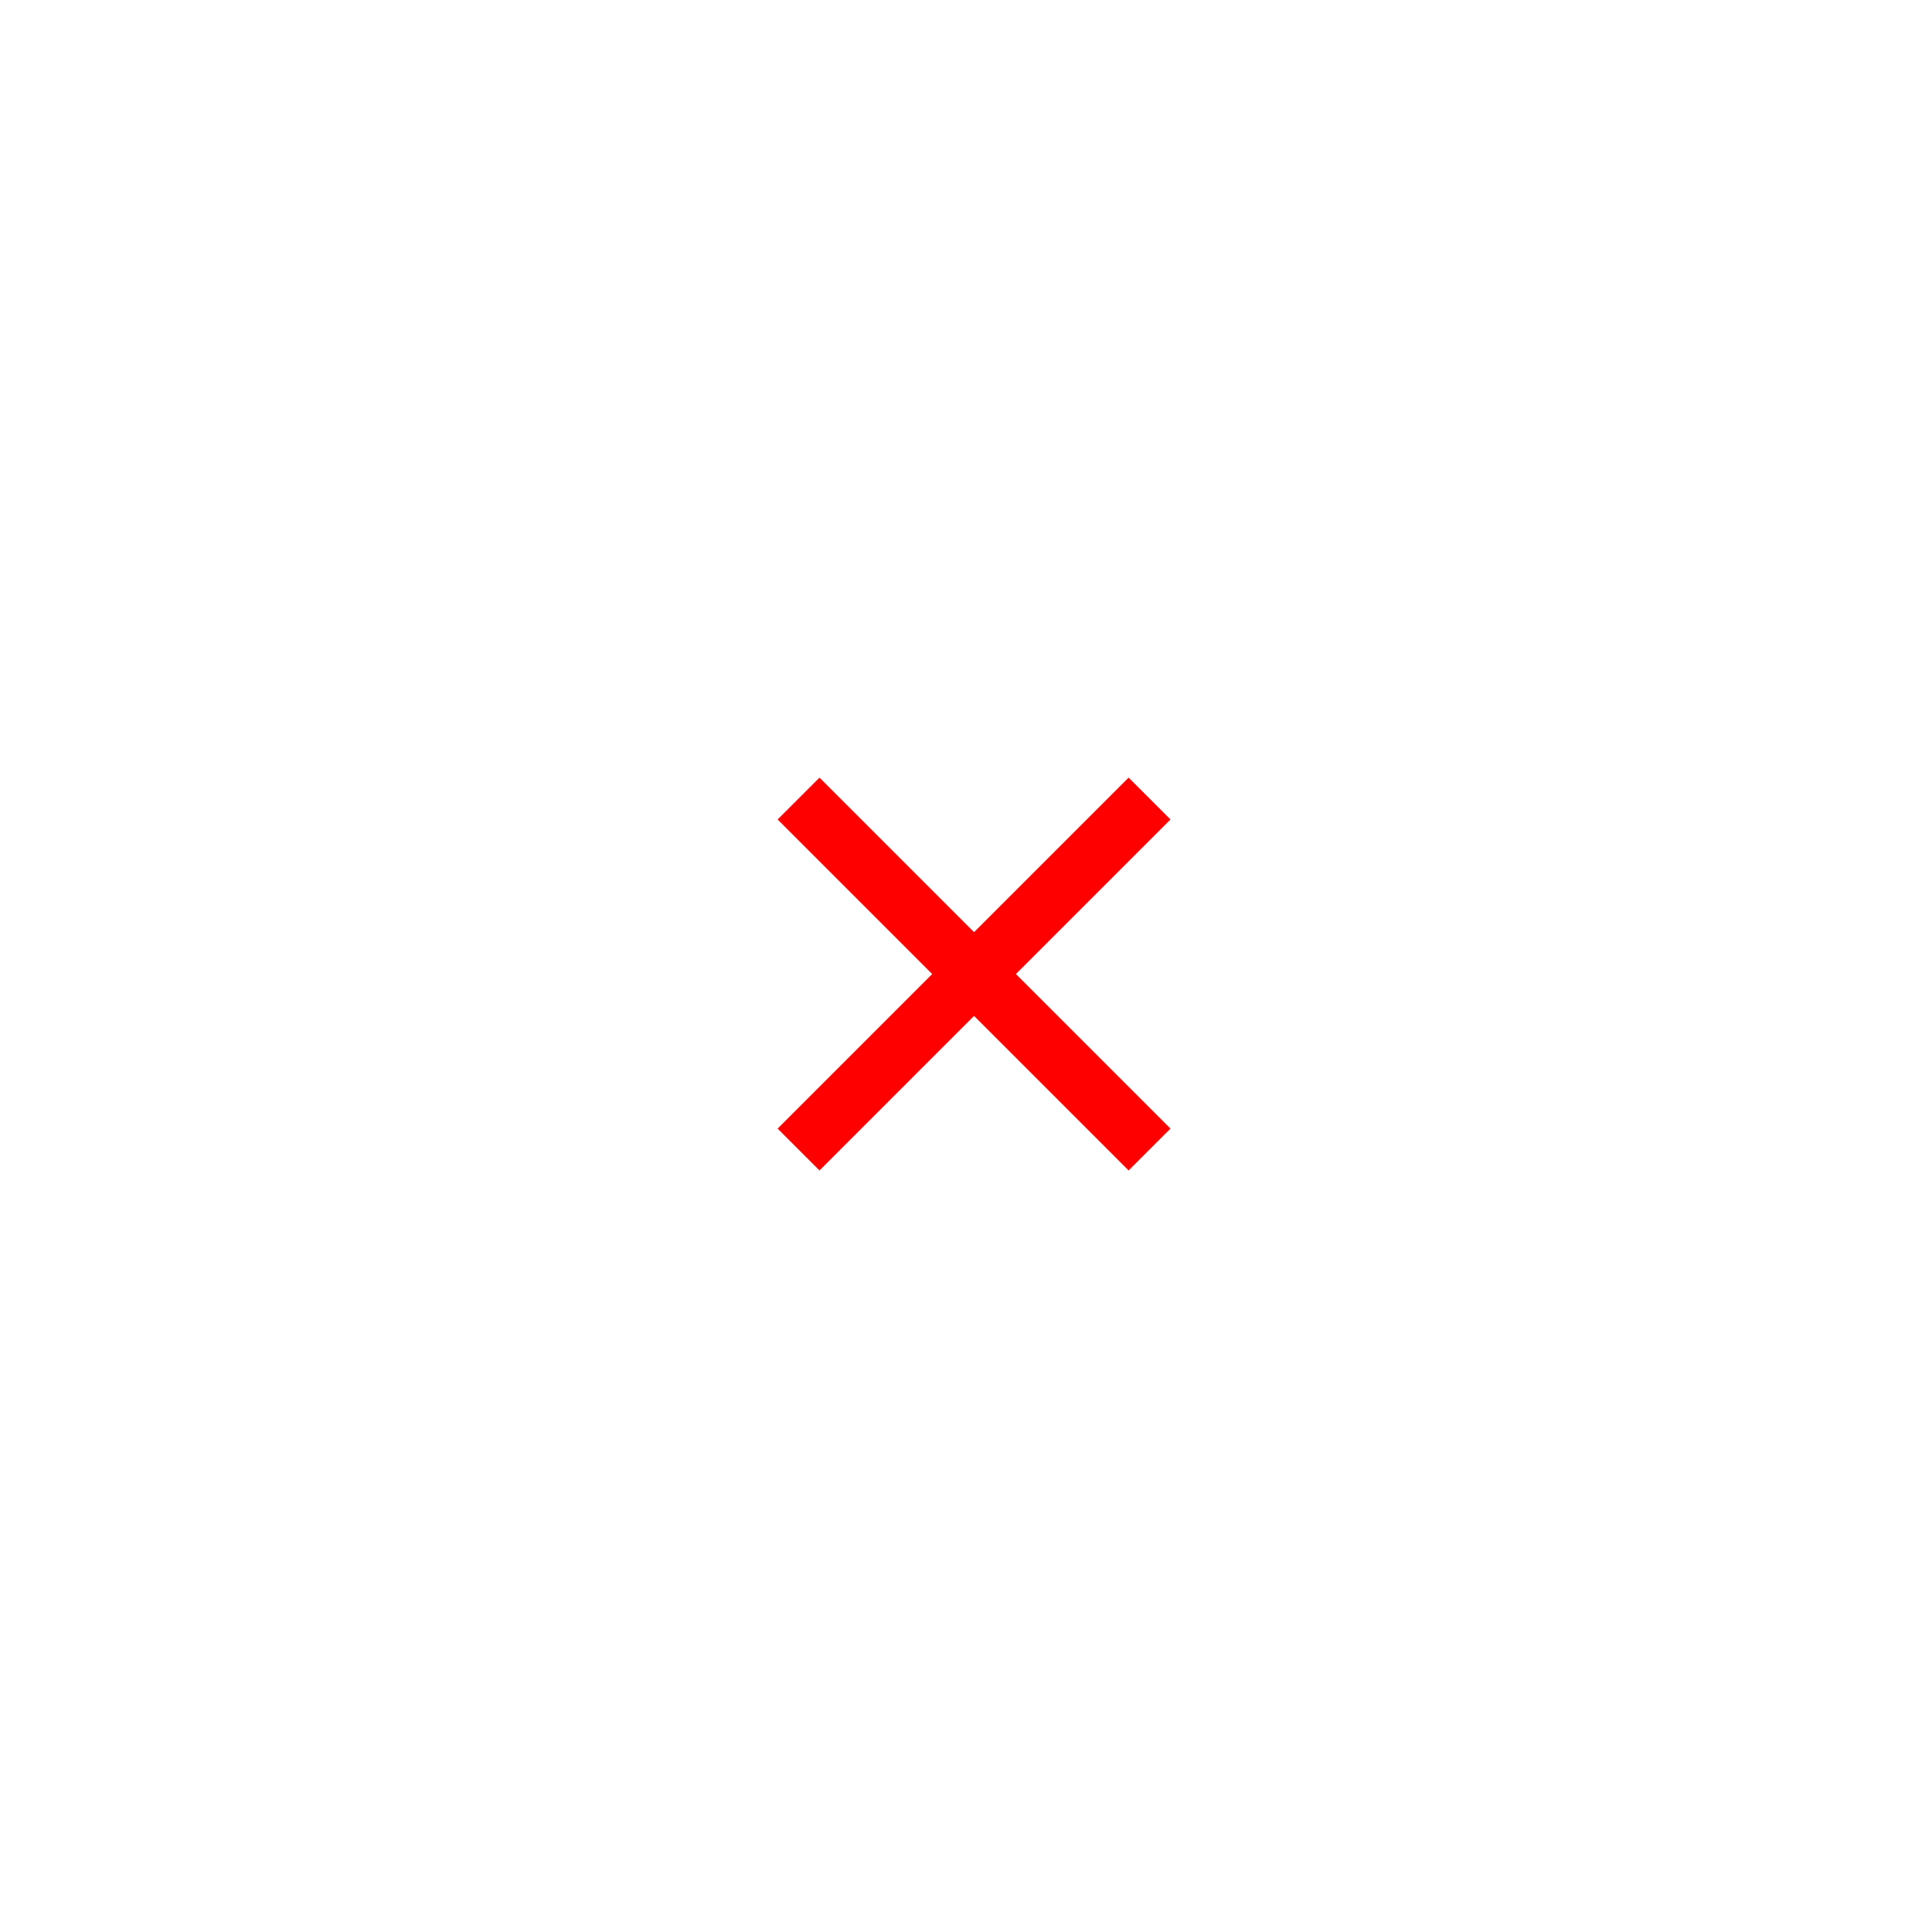
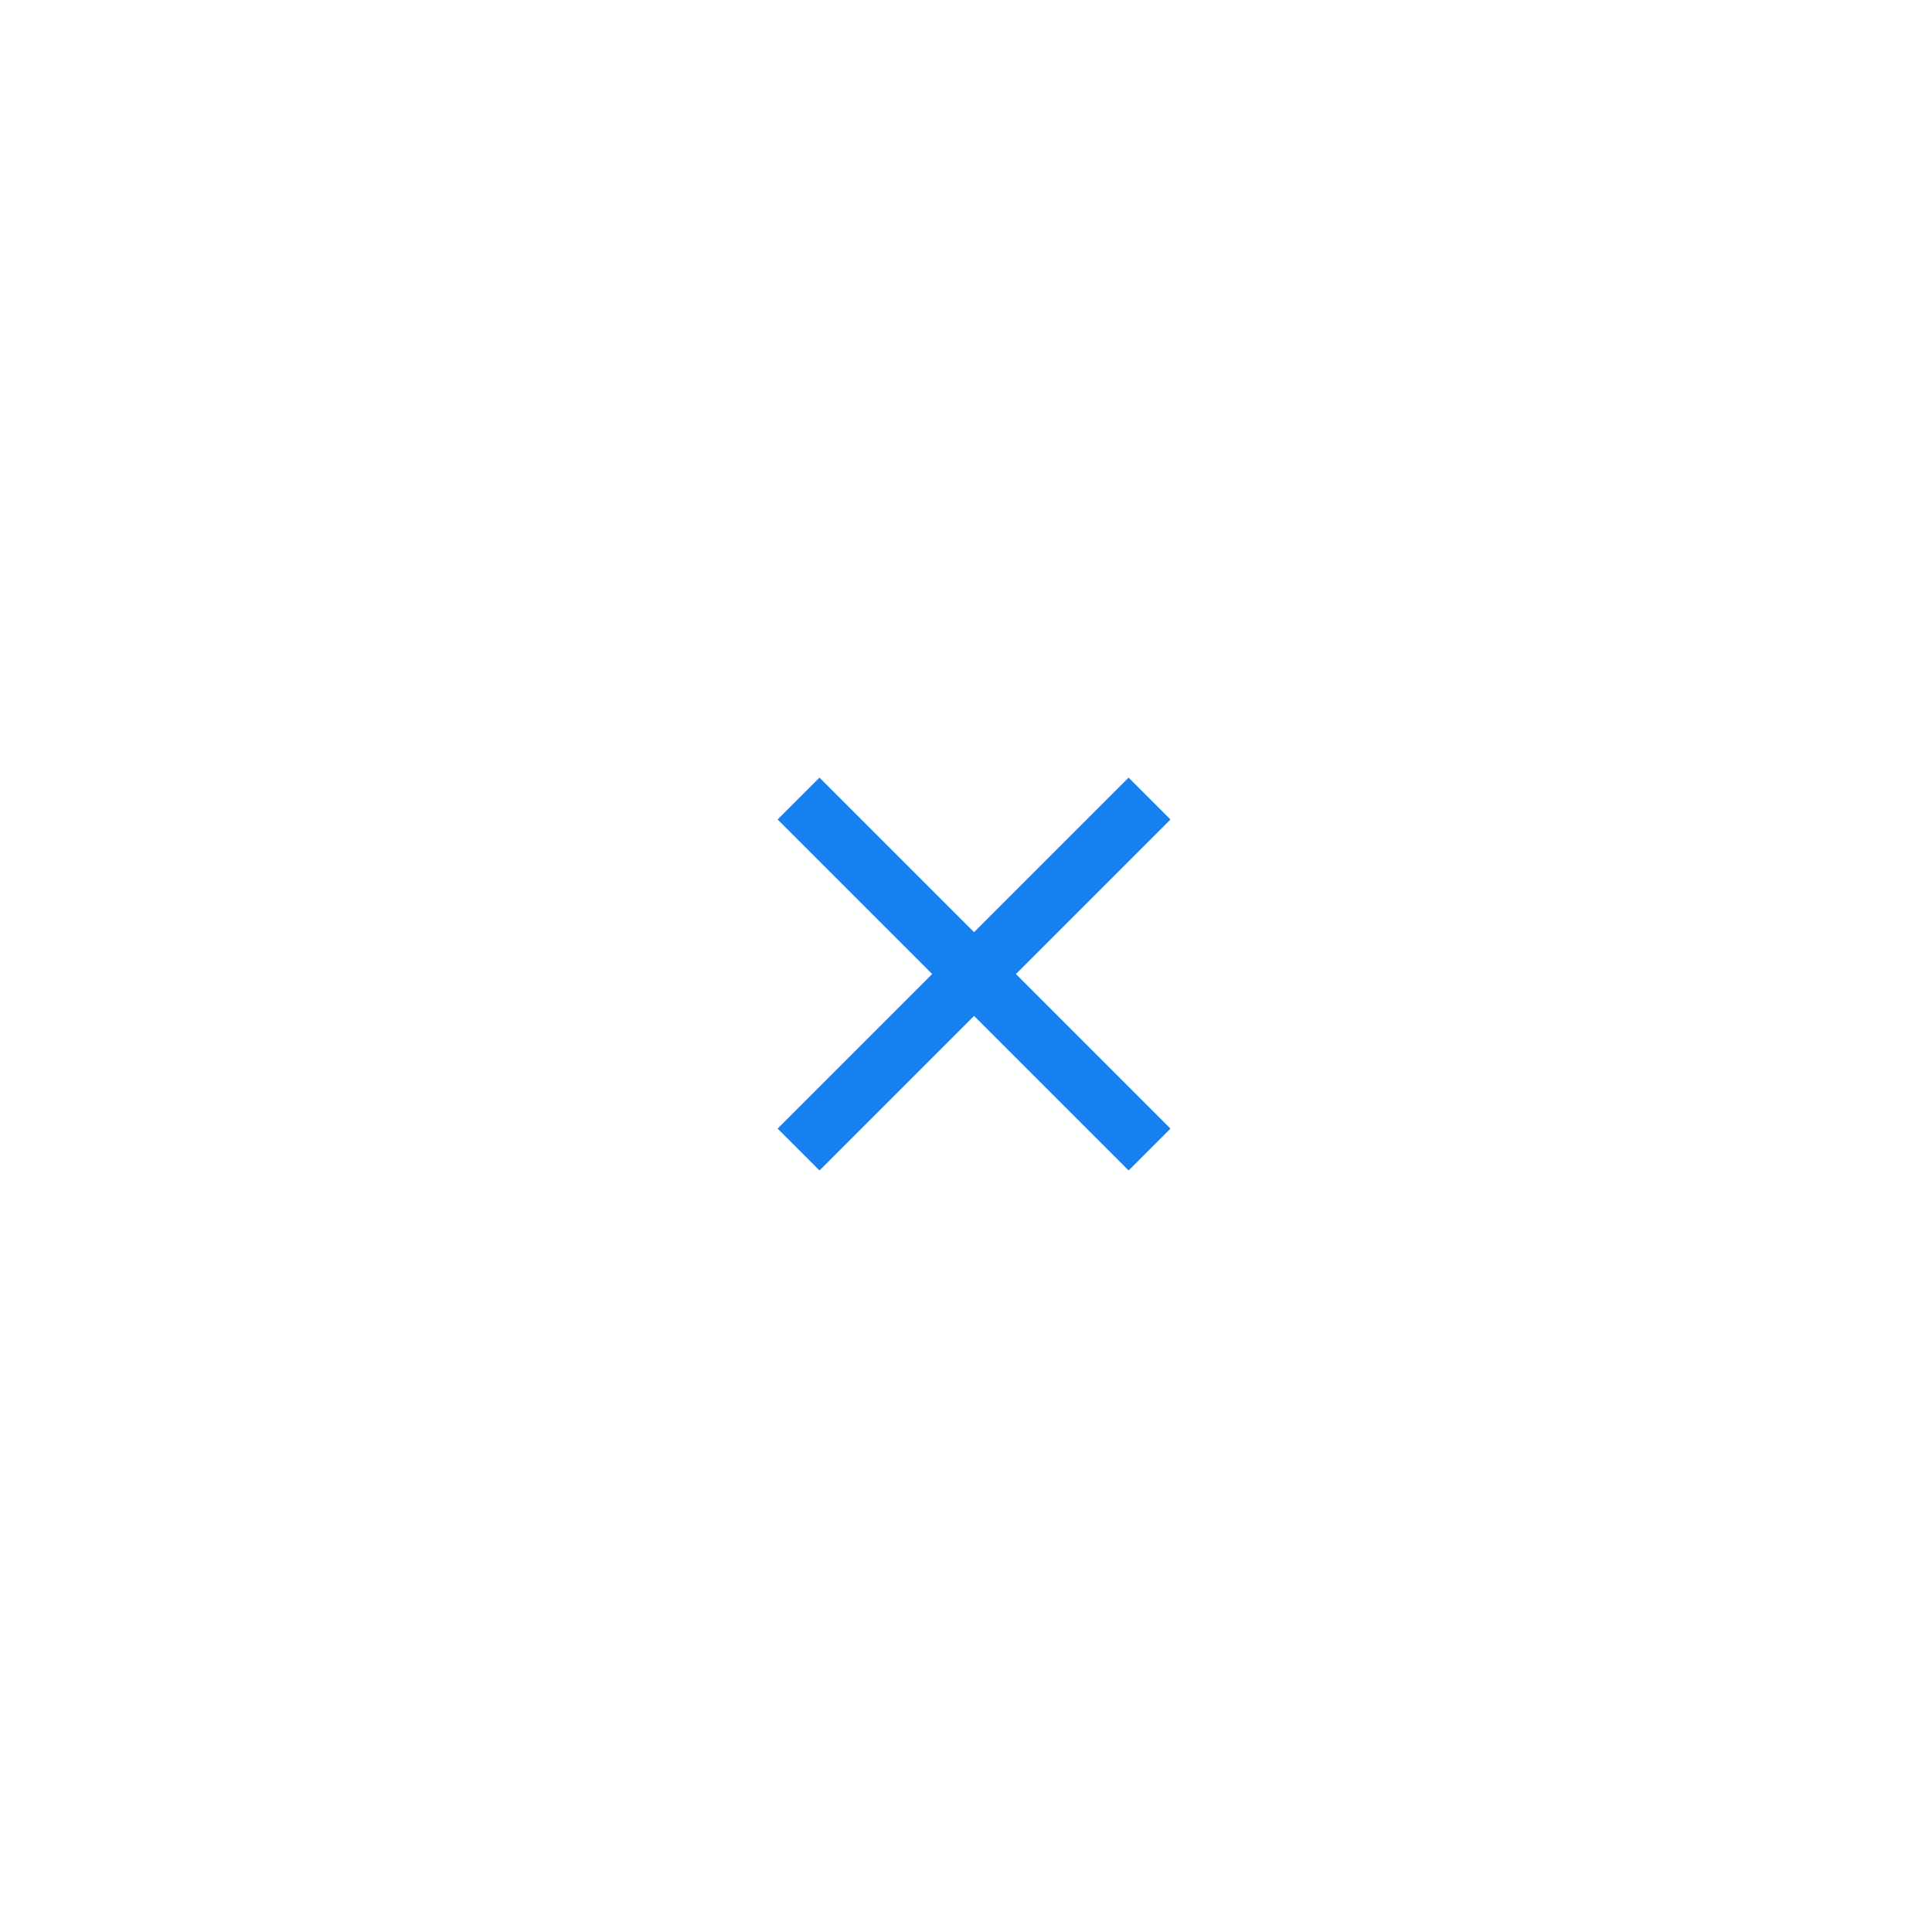
<svg xmlns="http://www.w3.org/2000/svg" width="120" height="120" viewBox="0 0 120 120">
  <g fill="none" fill-rule="evenodd">
-     <path fill="#FF0000" d="M50.9 48.3l21.8 21.8-2.6 2.6-21.8-21.8z" />
-     <path fill="#FF0000" d="M48.3 70.1l21.8-21.8 2.6 2.6-21.8 21.8z" />
+     <path fill="#1780EF" d="M50.9 48.3l21.8 21.8-2.6 2.6-21.8-21.8z" />
+     <path fill="#1780EF" d="M48.3 70.1l21.8-21.8 2.6 2.6-21.8 21.8z" />
  </g>
</svg>
